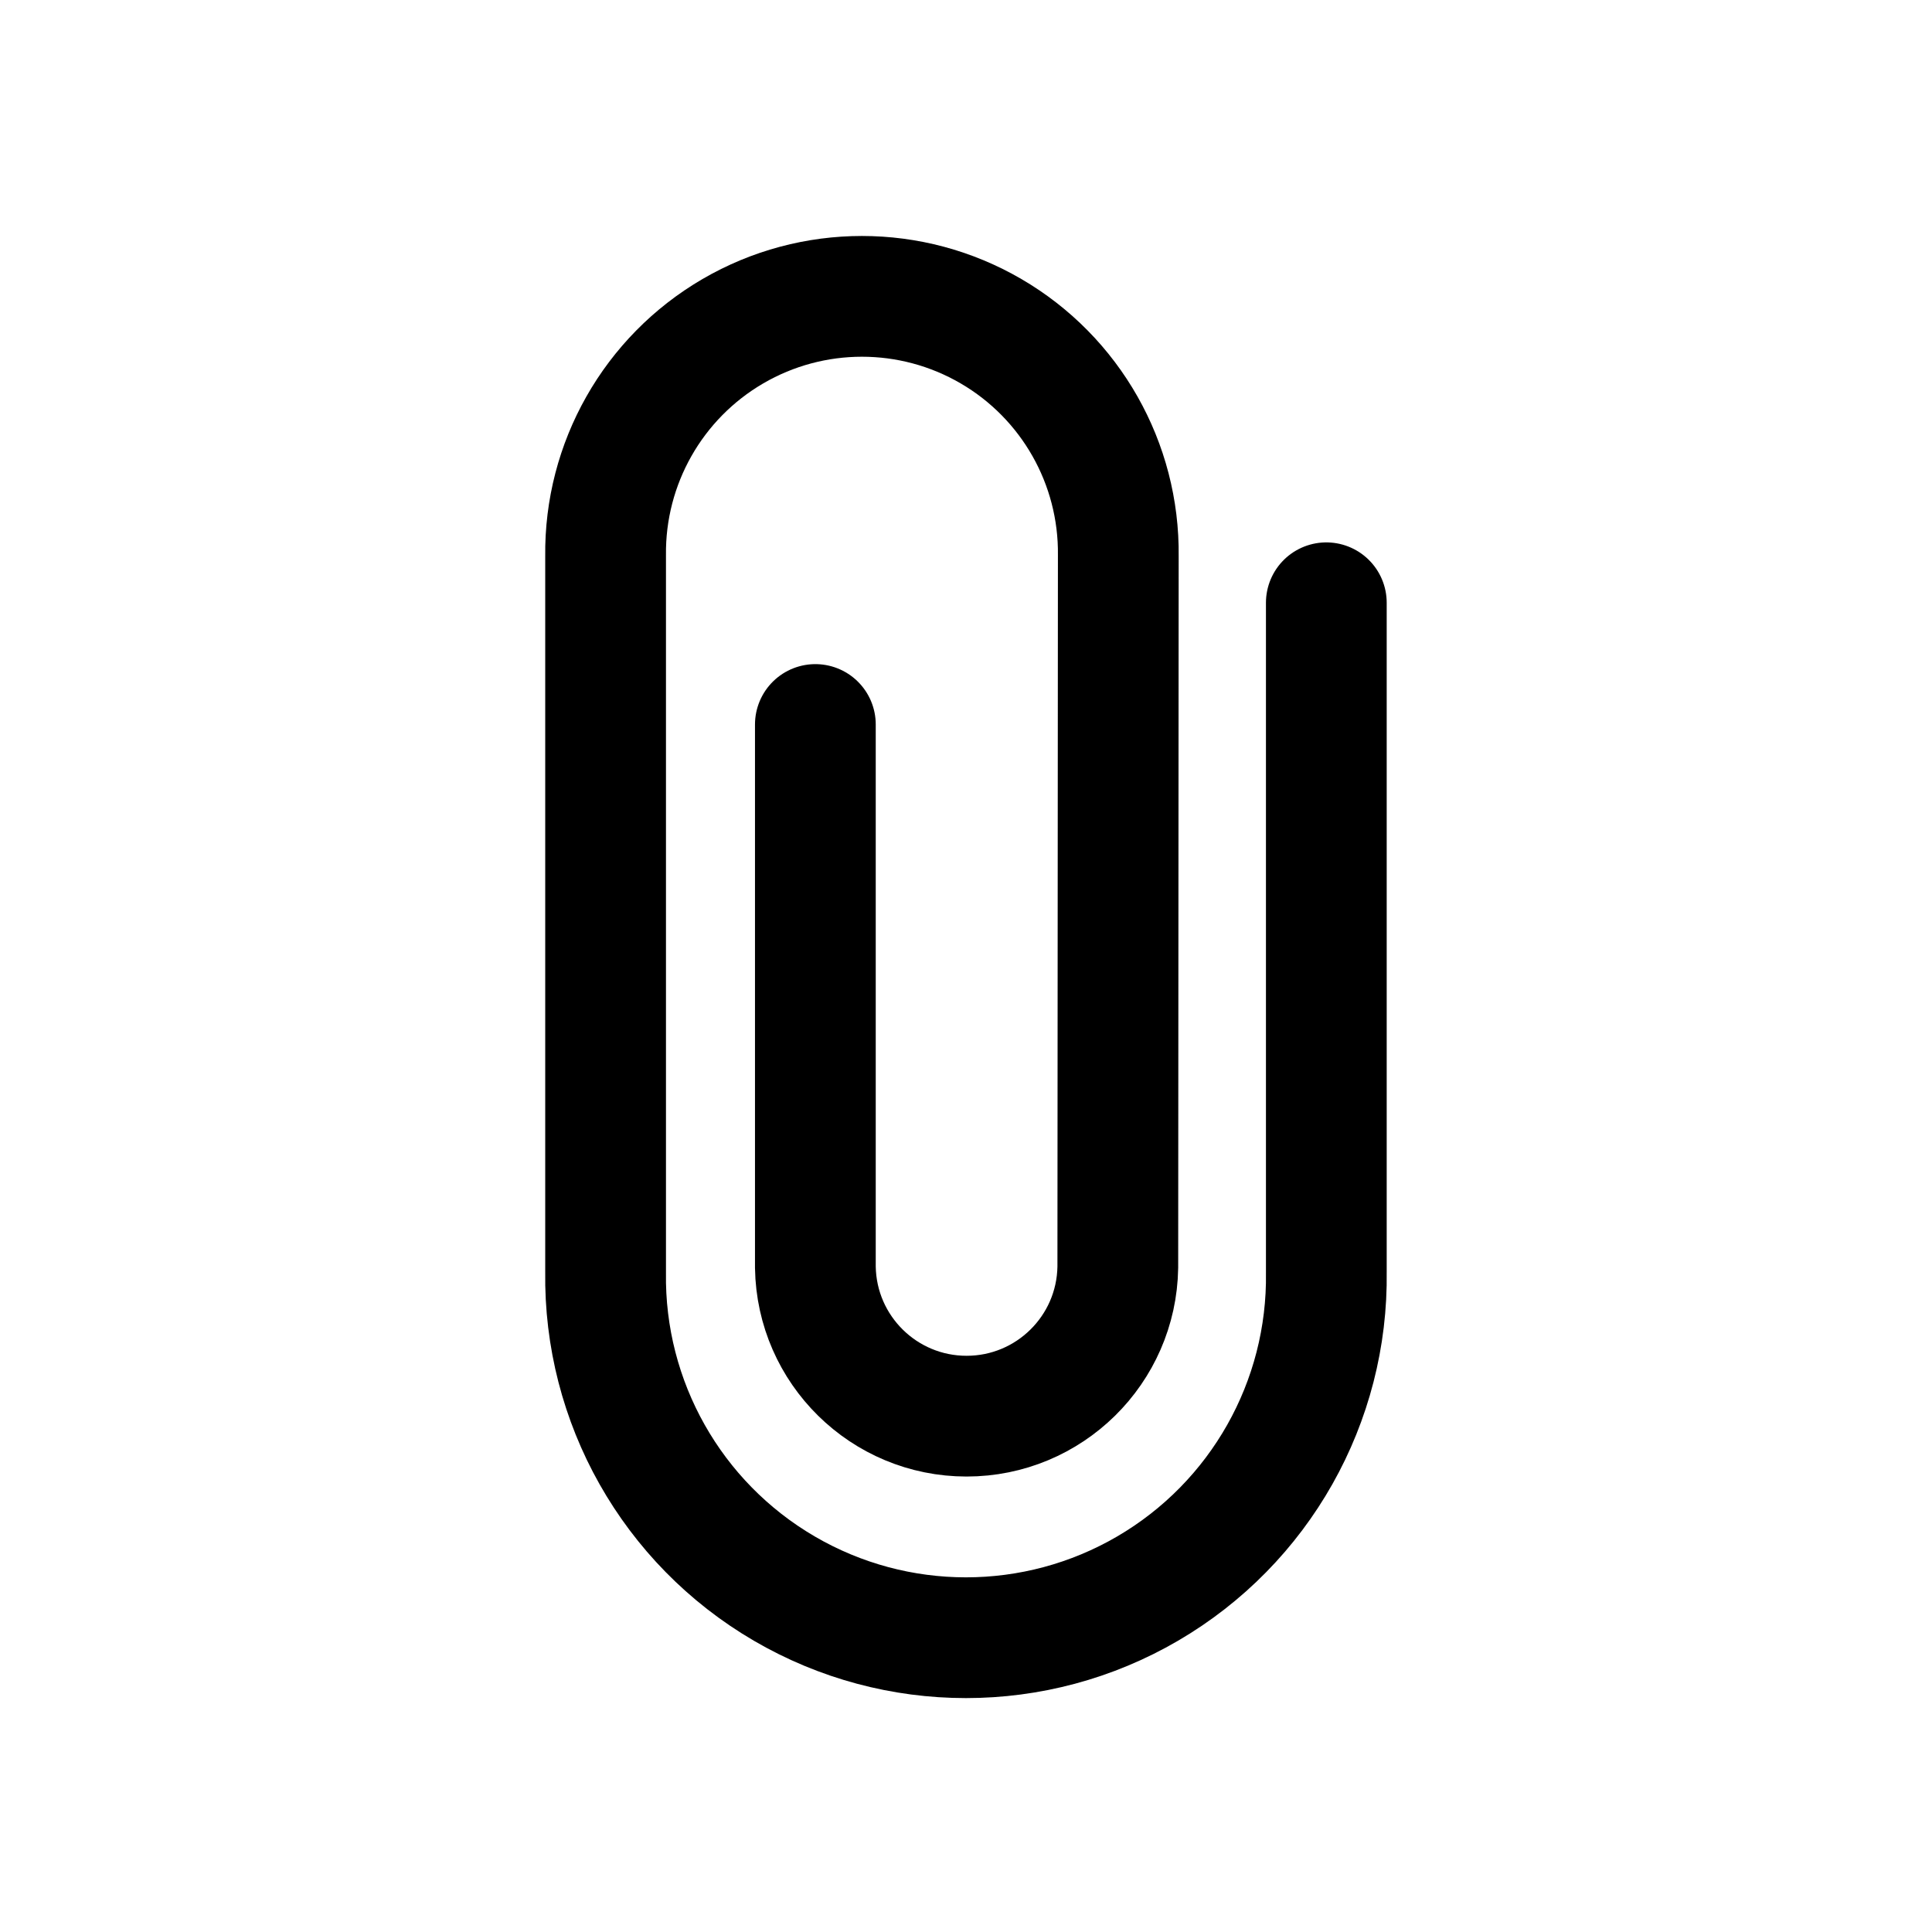
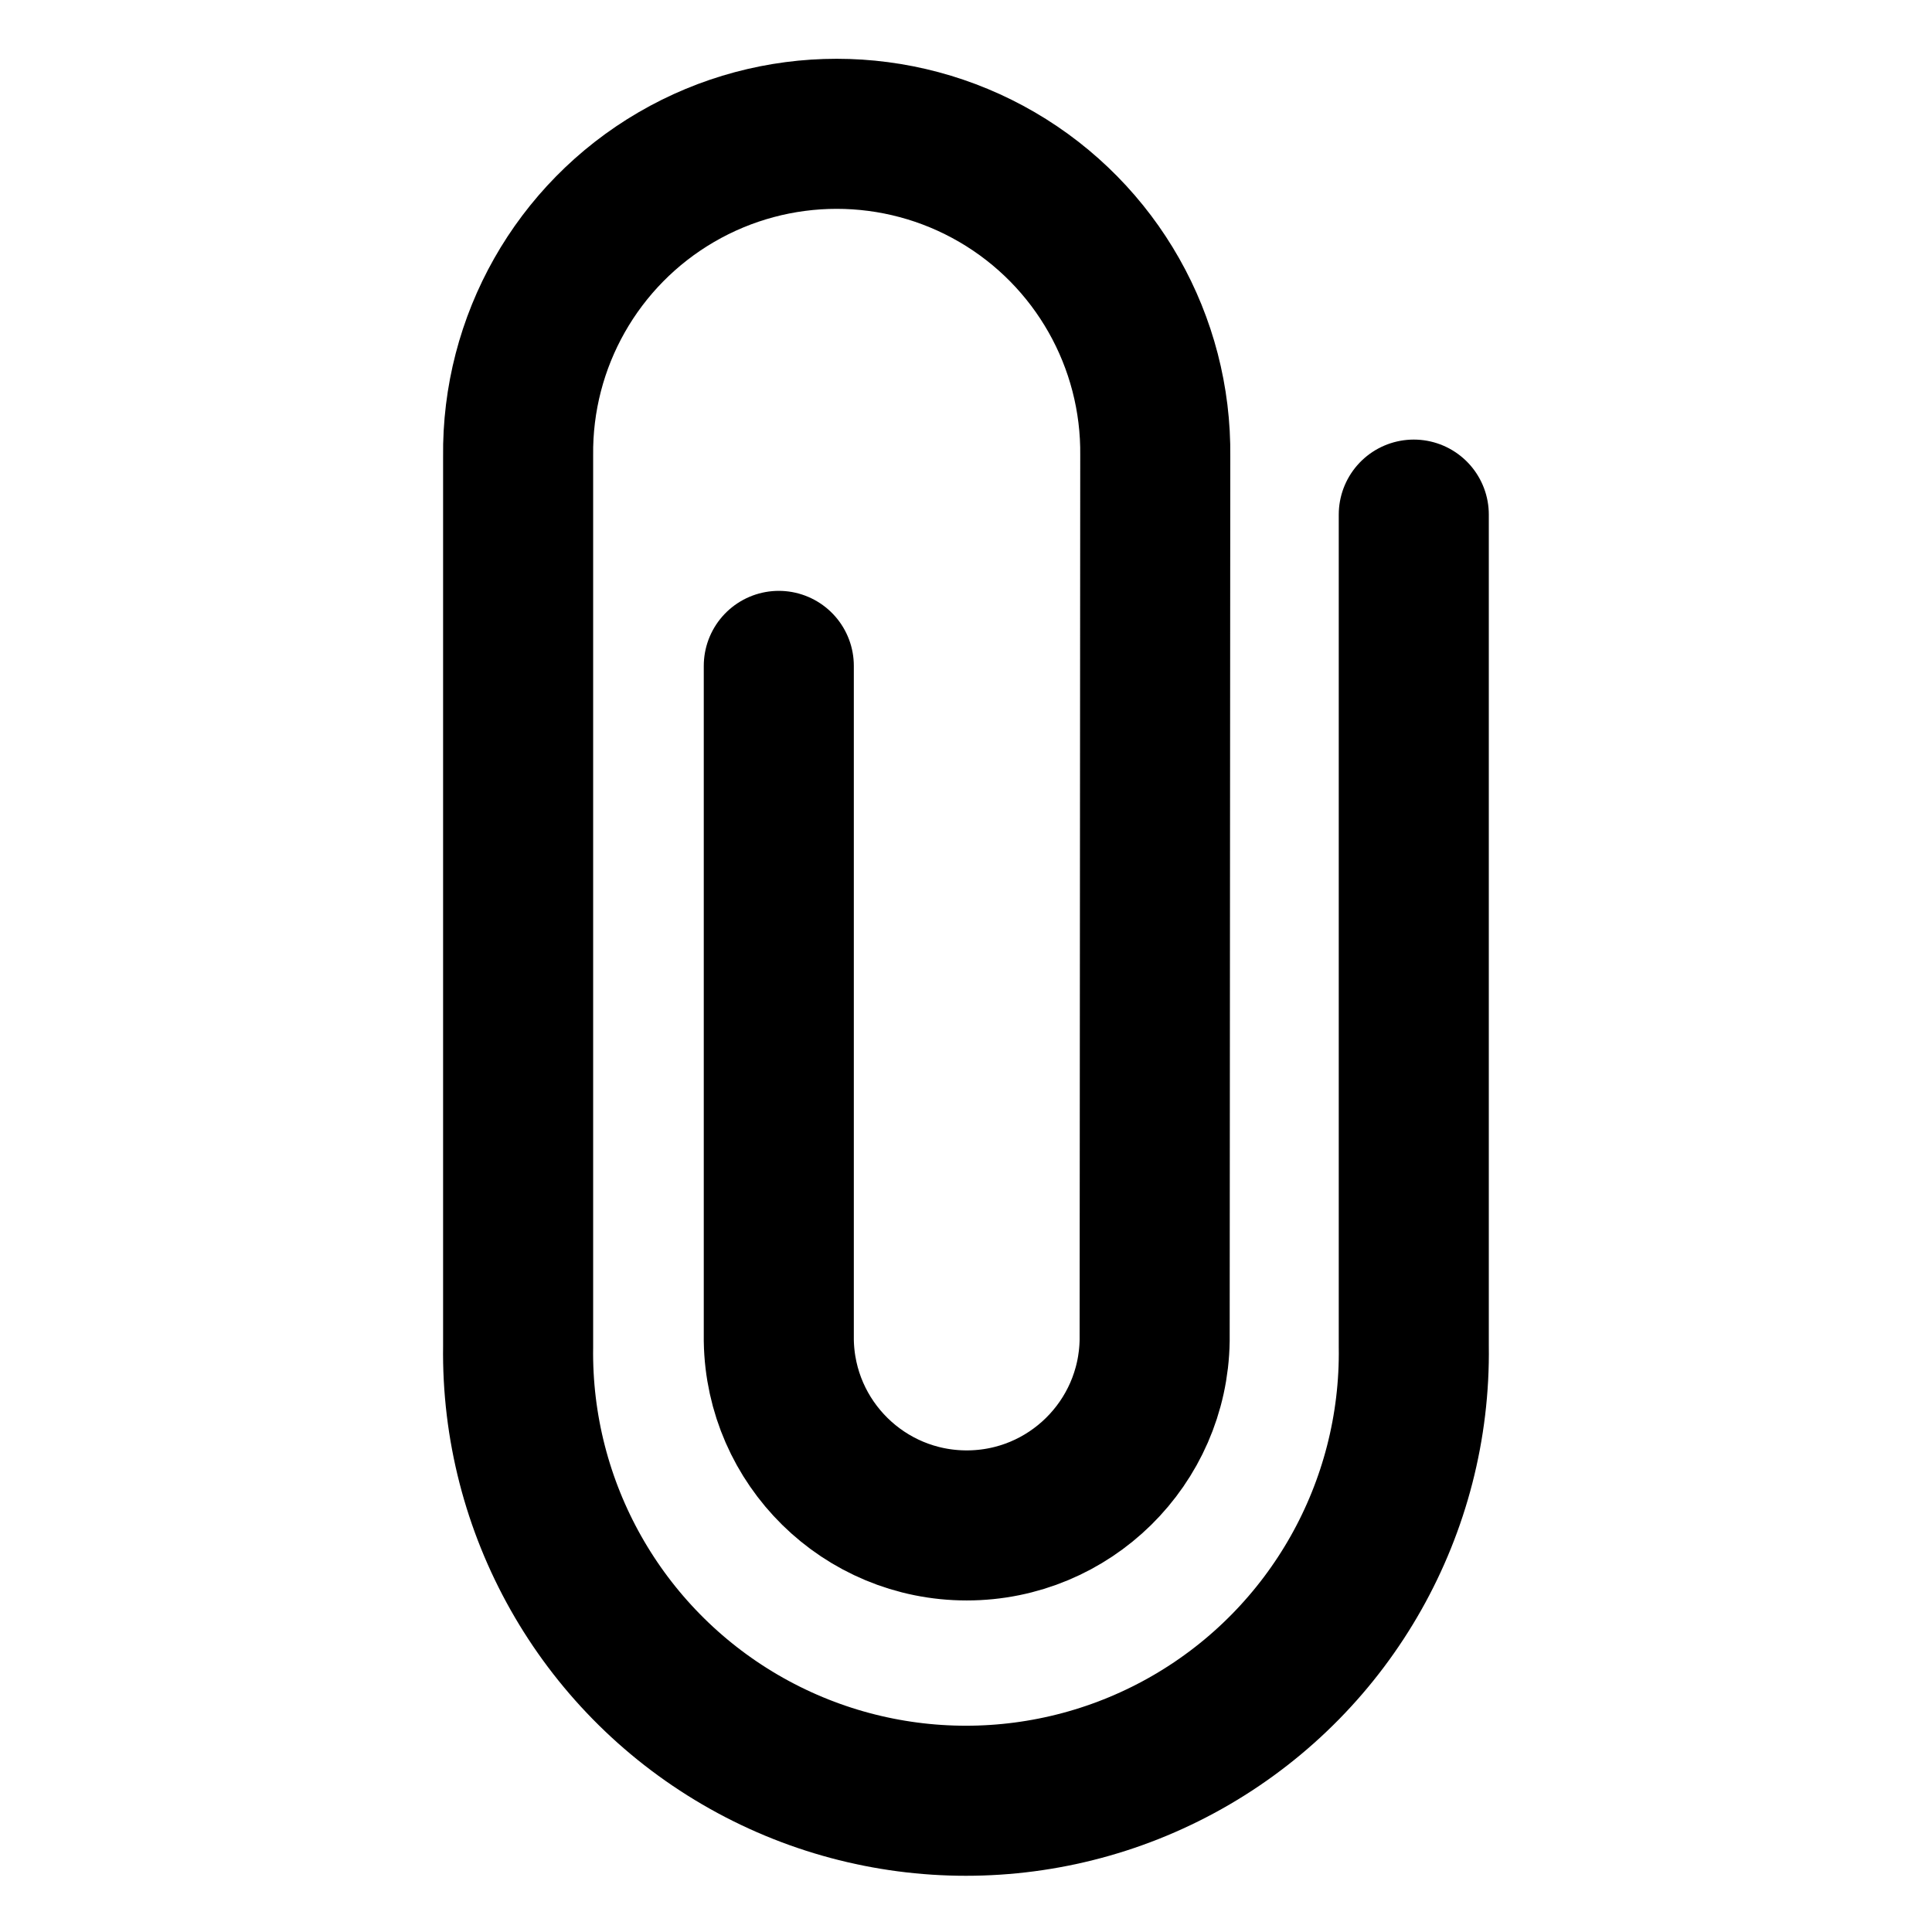
- <svg xmlns="http://www.w3.org/2000/svg" class="ionicon" viewBox="0 0 512 512">
+ <svg xmlns="http://www.w3.org/2000/svg" class="ionicon" viewBox="50 50 412 412">
  <path d="M216.08 192v143.85a40.08 40.08 0 0080.15 0l.13-188.55a67.94 67.94 0 10-135.87 0v189.82a95.51 95.51 0 10191 0V159.74" fill="none" stroke="currentColor" stroke-linecap="round" stroke-miterlimit="10" stroke-width="32" />
</svg>
